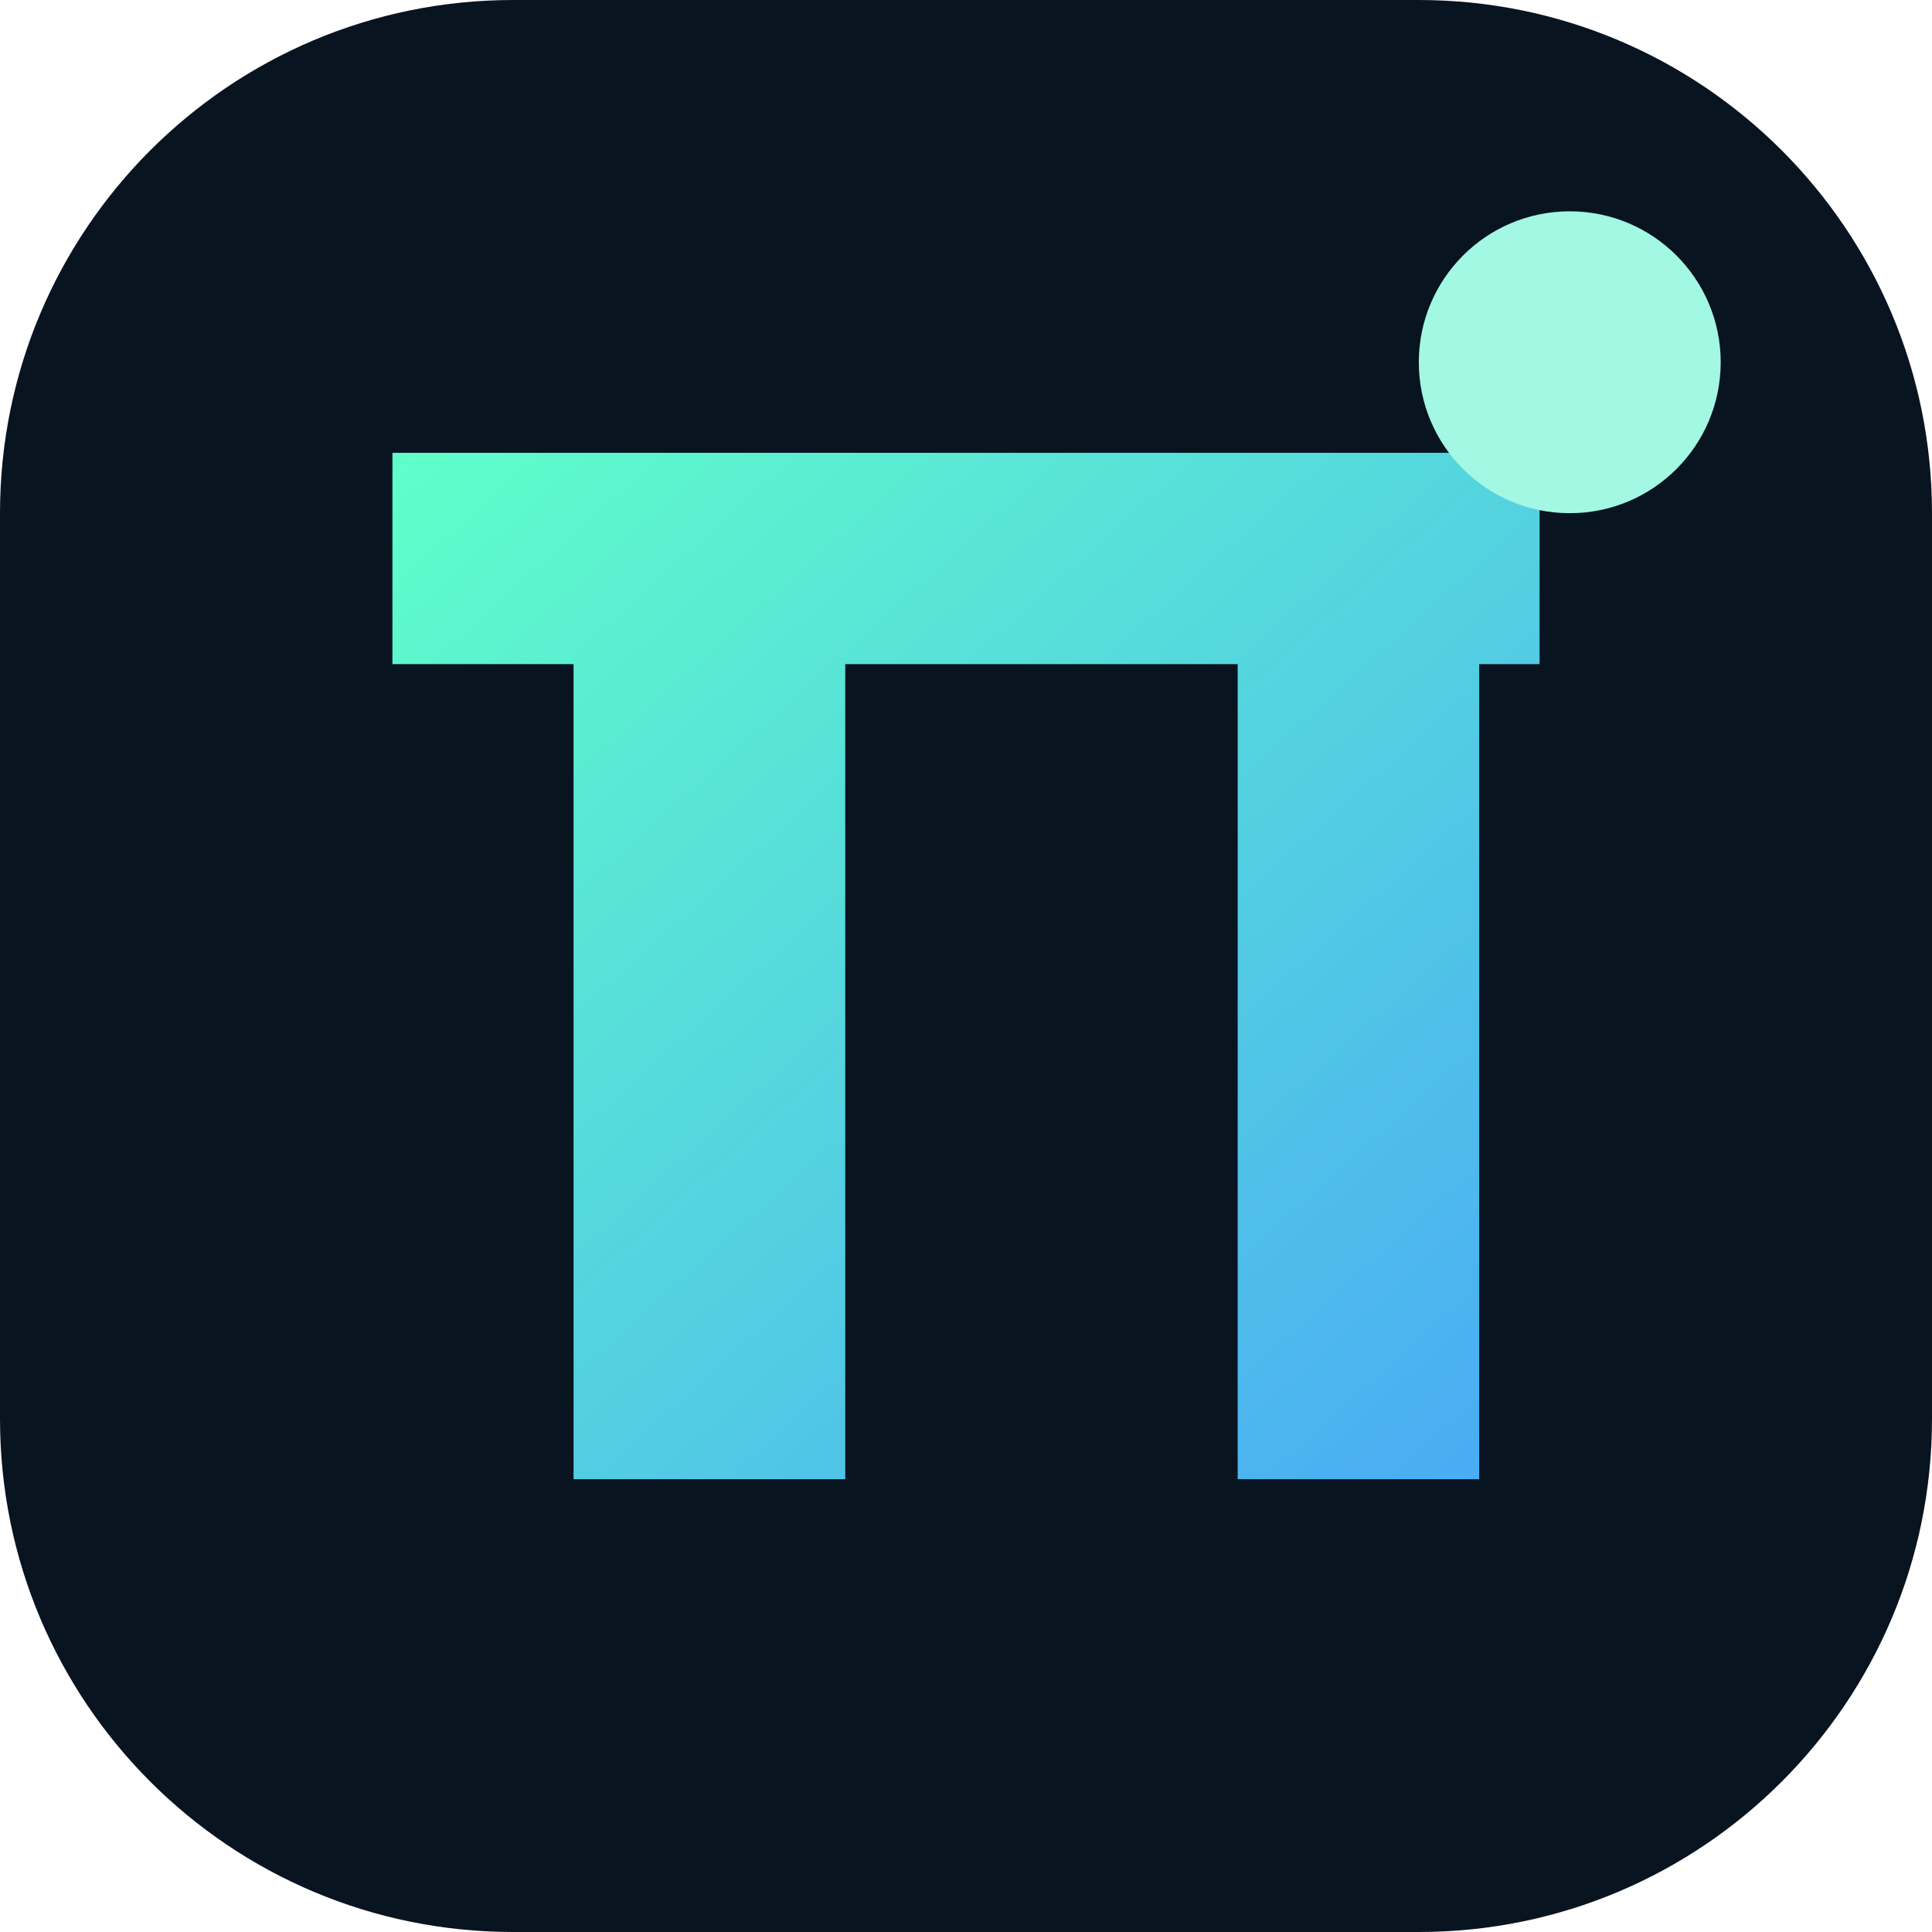
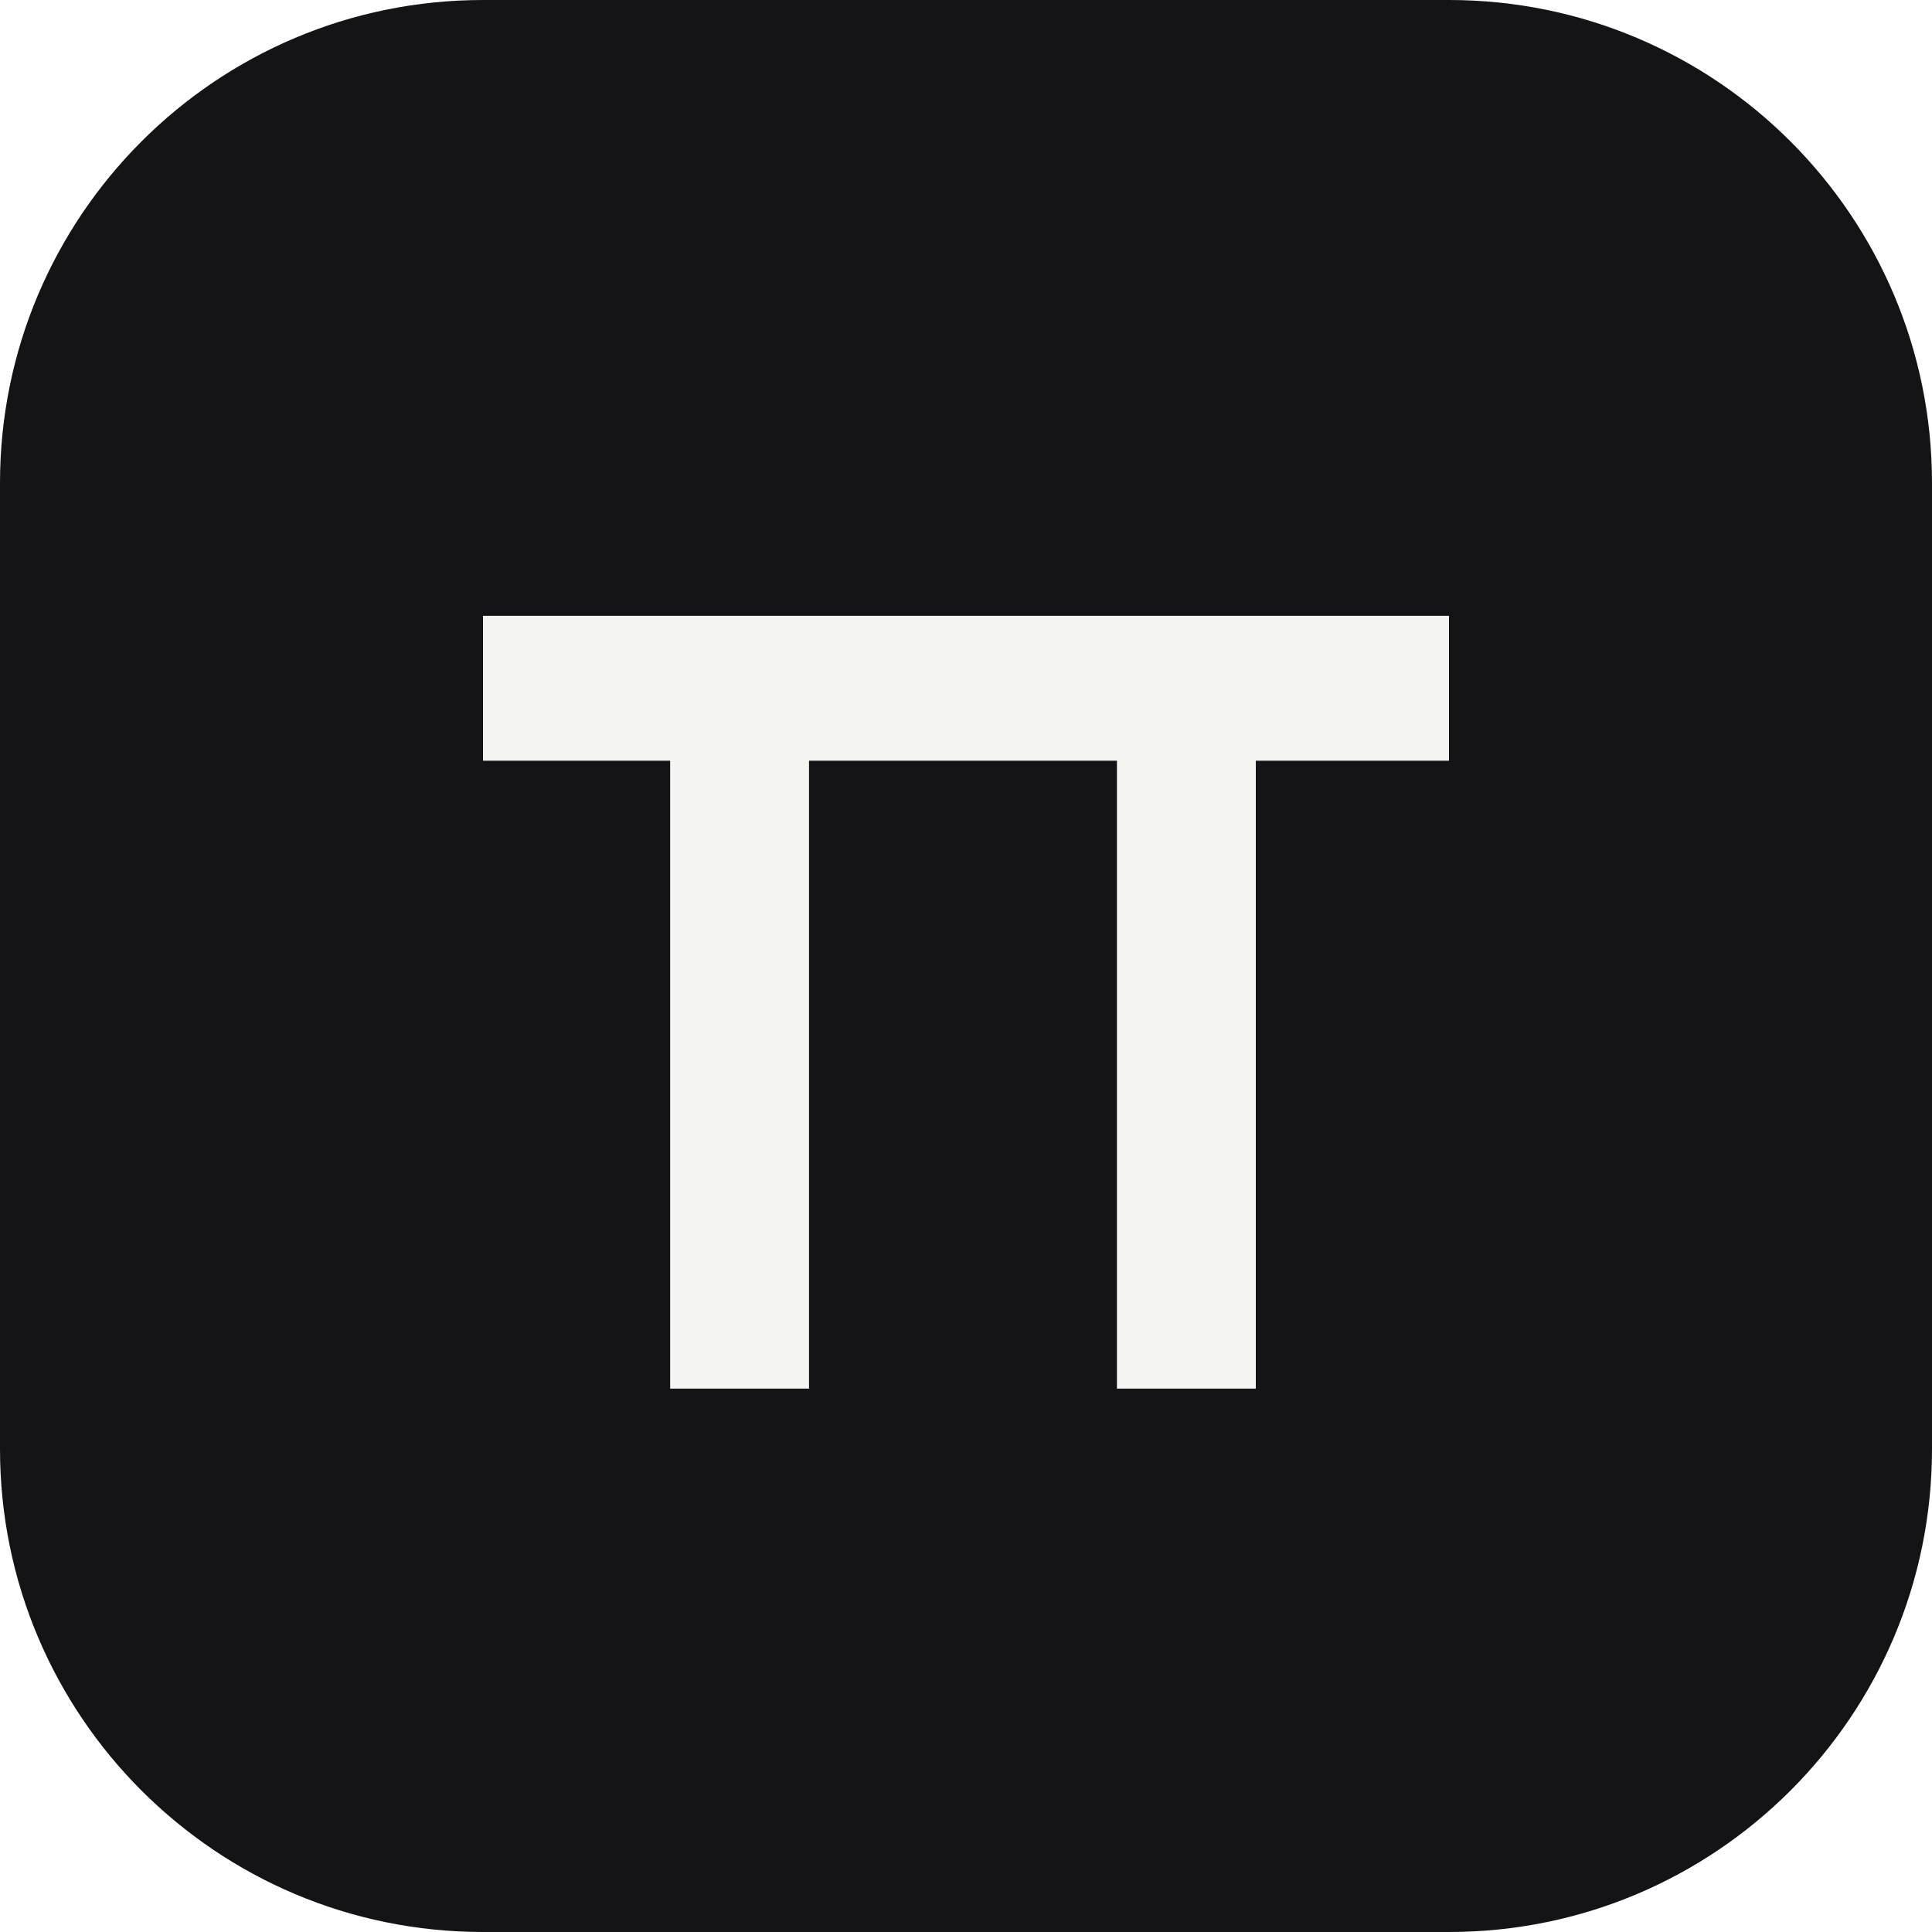
- <svg xmlns="http://www.w3.org/2000/svg" viewBox="0 0 64 64">
-   <defs>
-     <linearGradient id="g" x1="0" y1="0" x2="1" y2="1">
-       <stop stop-color="#5fffc9" />
-       <stop offset="1" stop-color="#49a9f5" />
-     </linearGradient>
-   </defs>
-   <rect width="64" height="64" rx="17" fill="#091421" />
-   <path d="M13 15h38v7H13zm6 7h9v27h-9zm22 0h8v27h-8z" fill="url(#g)" />
-   <circle cx="52" cy="12" r="5" fill="#a2f8e2" />
+ <svg xmlns="http://www.w3.org/2000/svg" viewBox="0 0 32 32">
+   <rect width="32" height="32" rx="8" fill="#141416" />
+   <path fill="#f4f4f2" d="M8 10.2h16v2.4H8zm3.1 2.4h2.3V23h-2.3zm7.4 0H20.8V23h-2.3z" />
</svg>
